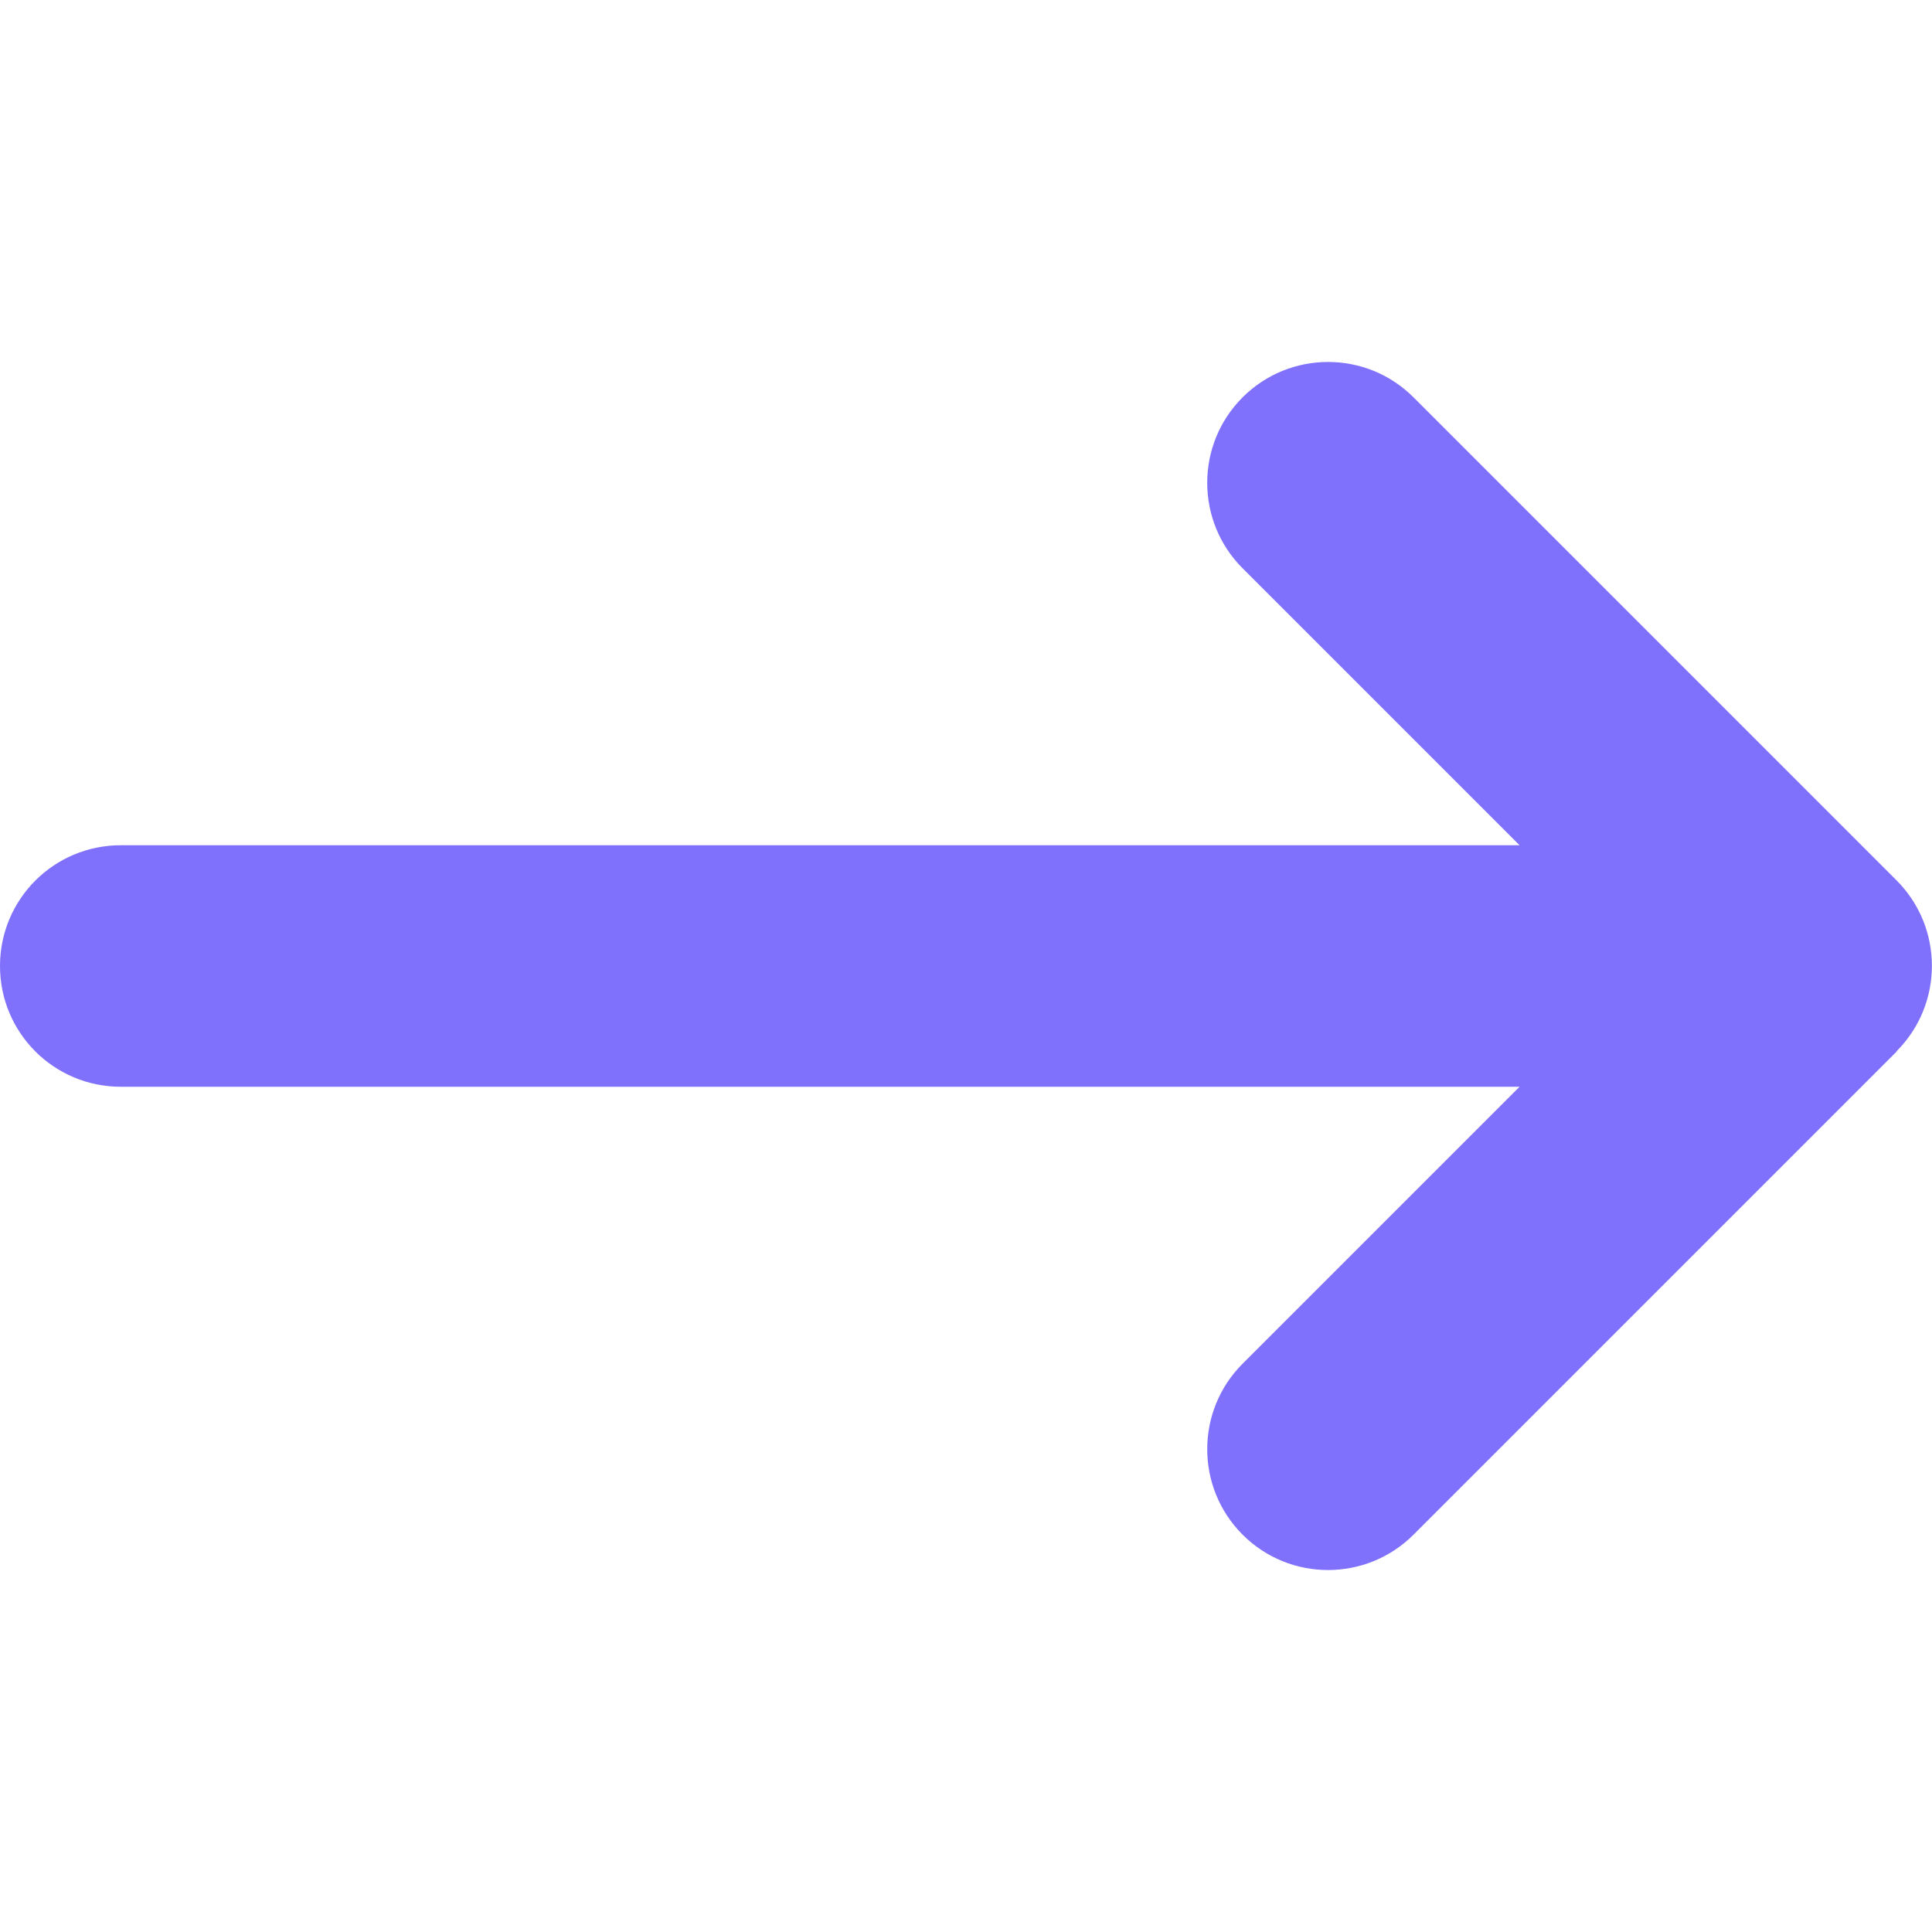
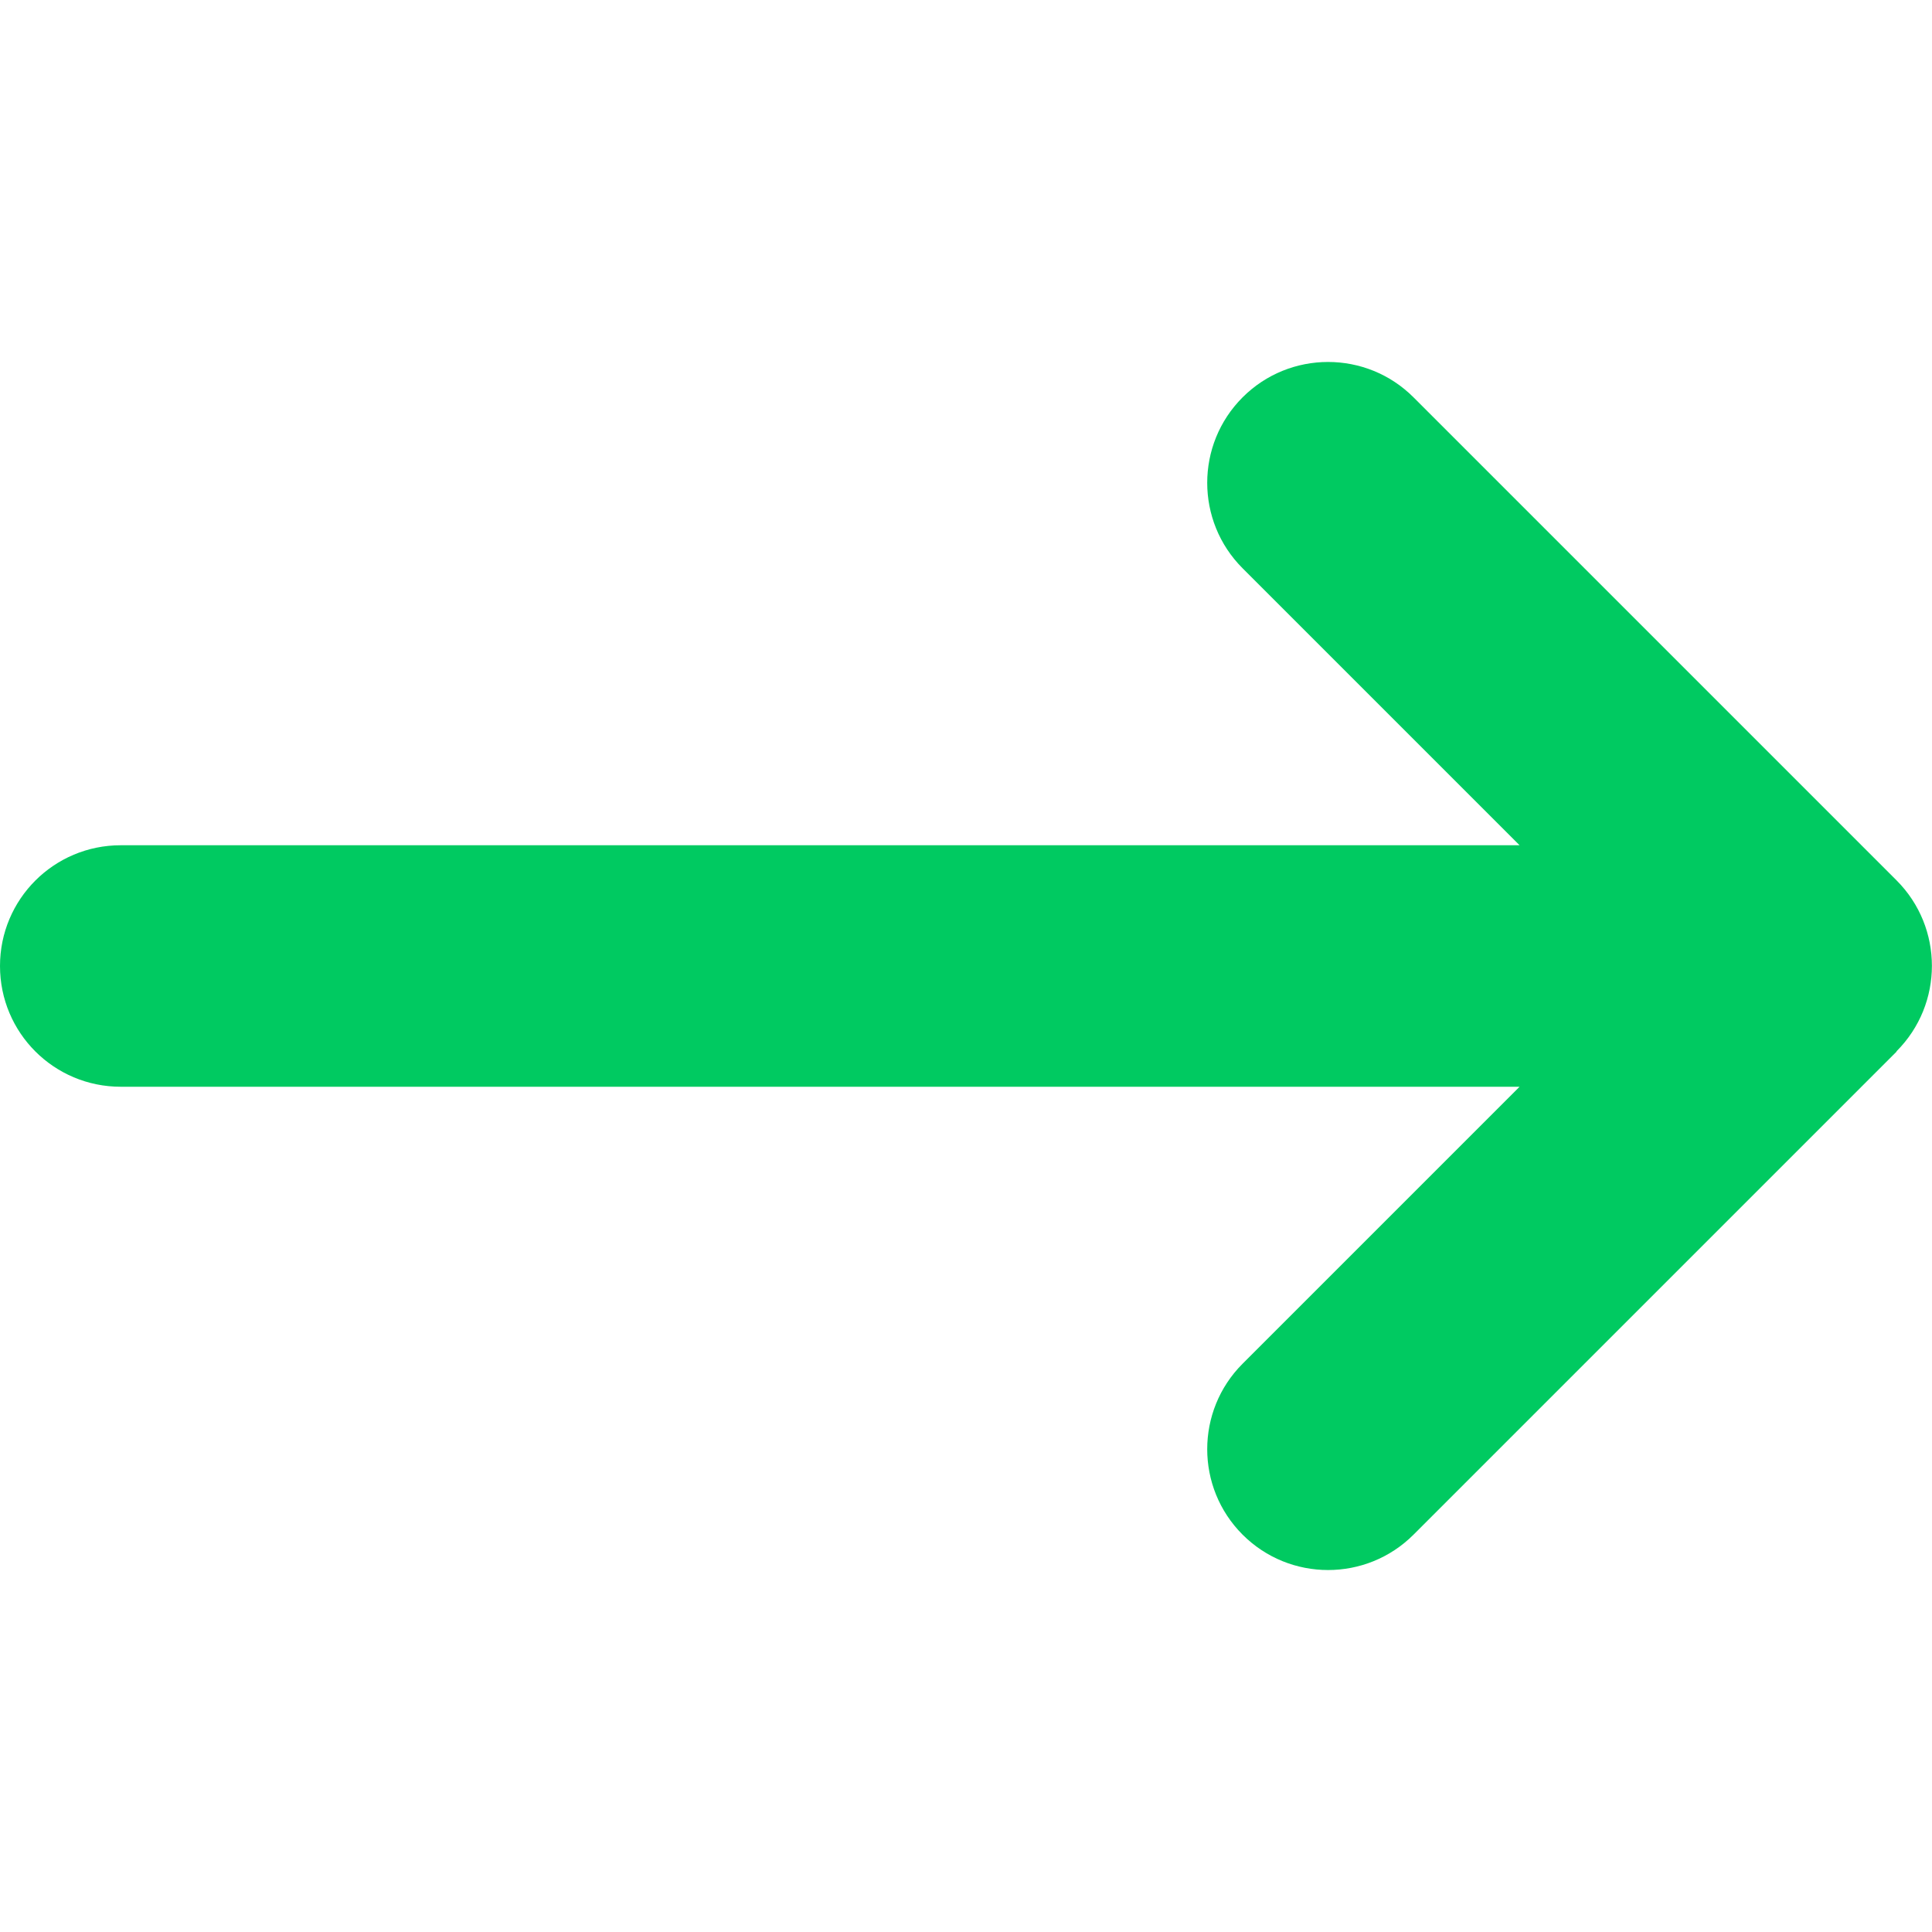
<svg xmlns="http://www.w3.org/2000/svg" viewBox="0 0 512 512">
-   <path style="fill: #8071FC;" d="M502.6 278.6c12.5-12.5 12.5-32.8 0-45.3l-128-128c-12.5-12.5-32.8-12.5-45.3 0s-12.5 32.8 0 45.3L402.7 224 32 224c-17.7 0-32 14.3-32 32s14.3 32 32 32l370.7 0-73.4 73.4c-12.5 12.5-12.5 32.8 0 45.3s32.8 12.5 45.3 0l128-128z" />
+   <path style="fill: #00CA61;" d="M502.6 278.6c12.5-12.5 12.5-32.8 0-45.3l-128-128c-12.5-12.5-32.8-12.5-45.3 0s-12.5 32.8 0 45.3L402.7 224 32 224c-17.7 0-32 14.3-32 32s14.3 32 32 32l370.7 0-73.4 73.4c-12.5 12.5-12.5 32.8 0 45.3s32.8 12.5 45.3 0l128-128z" />
</svg>
